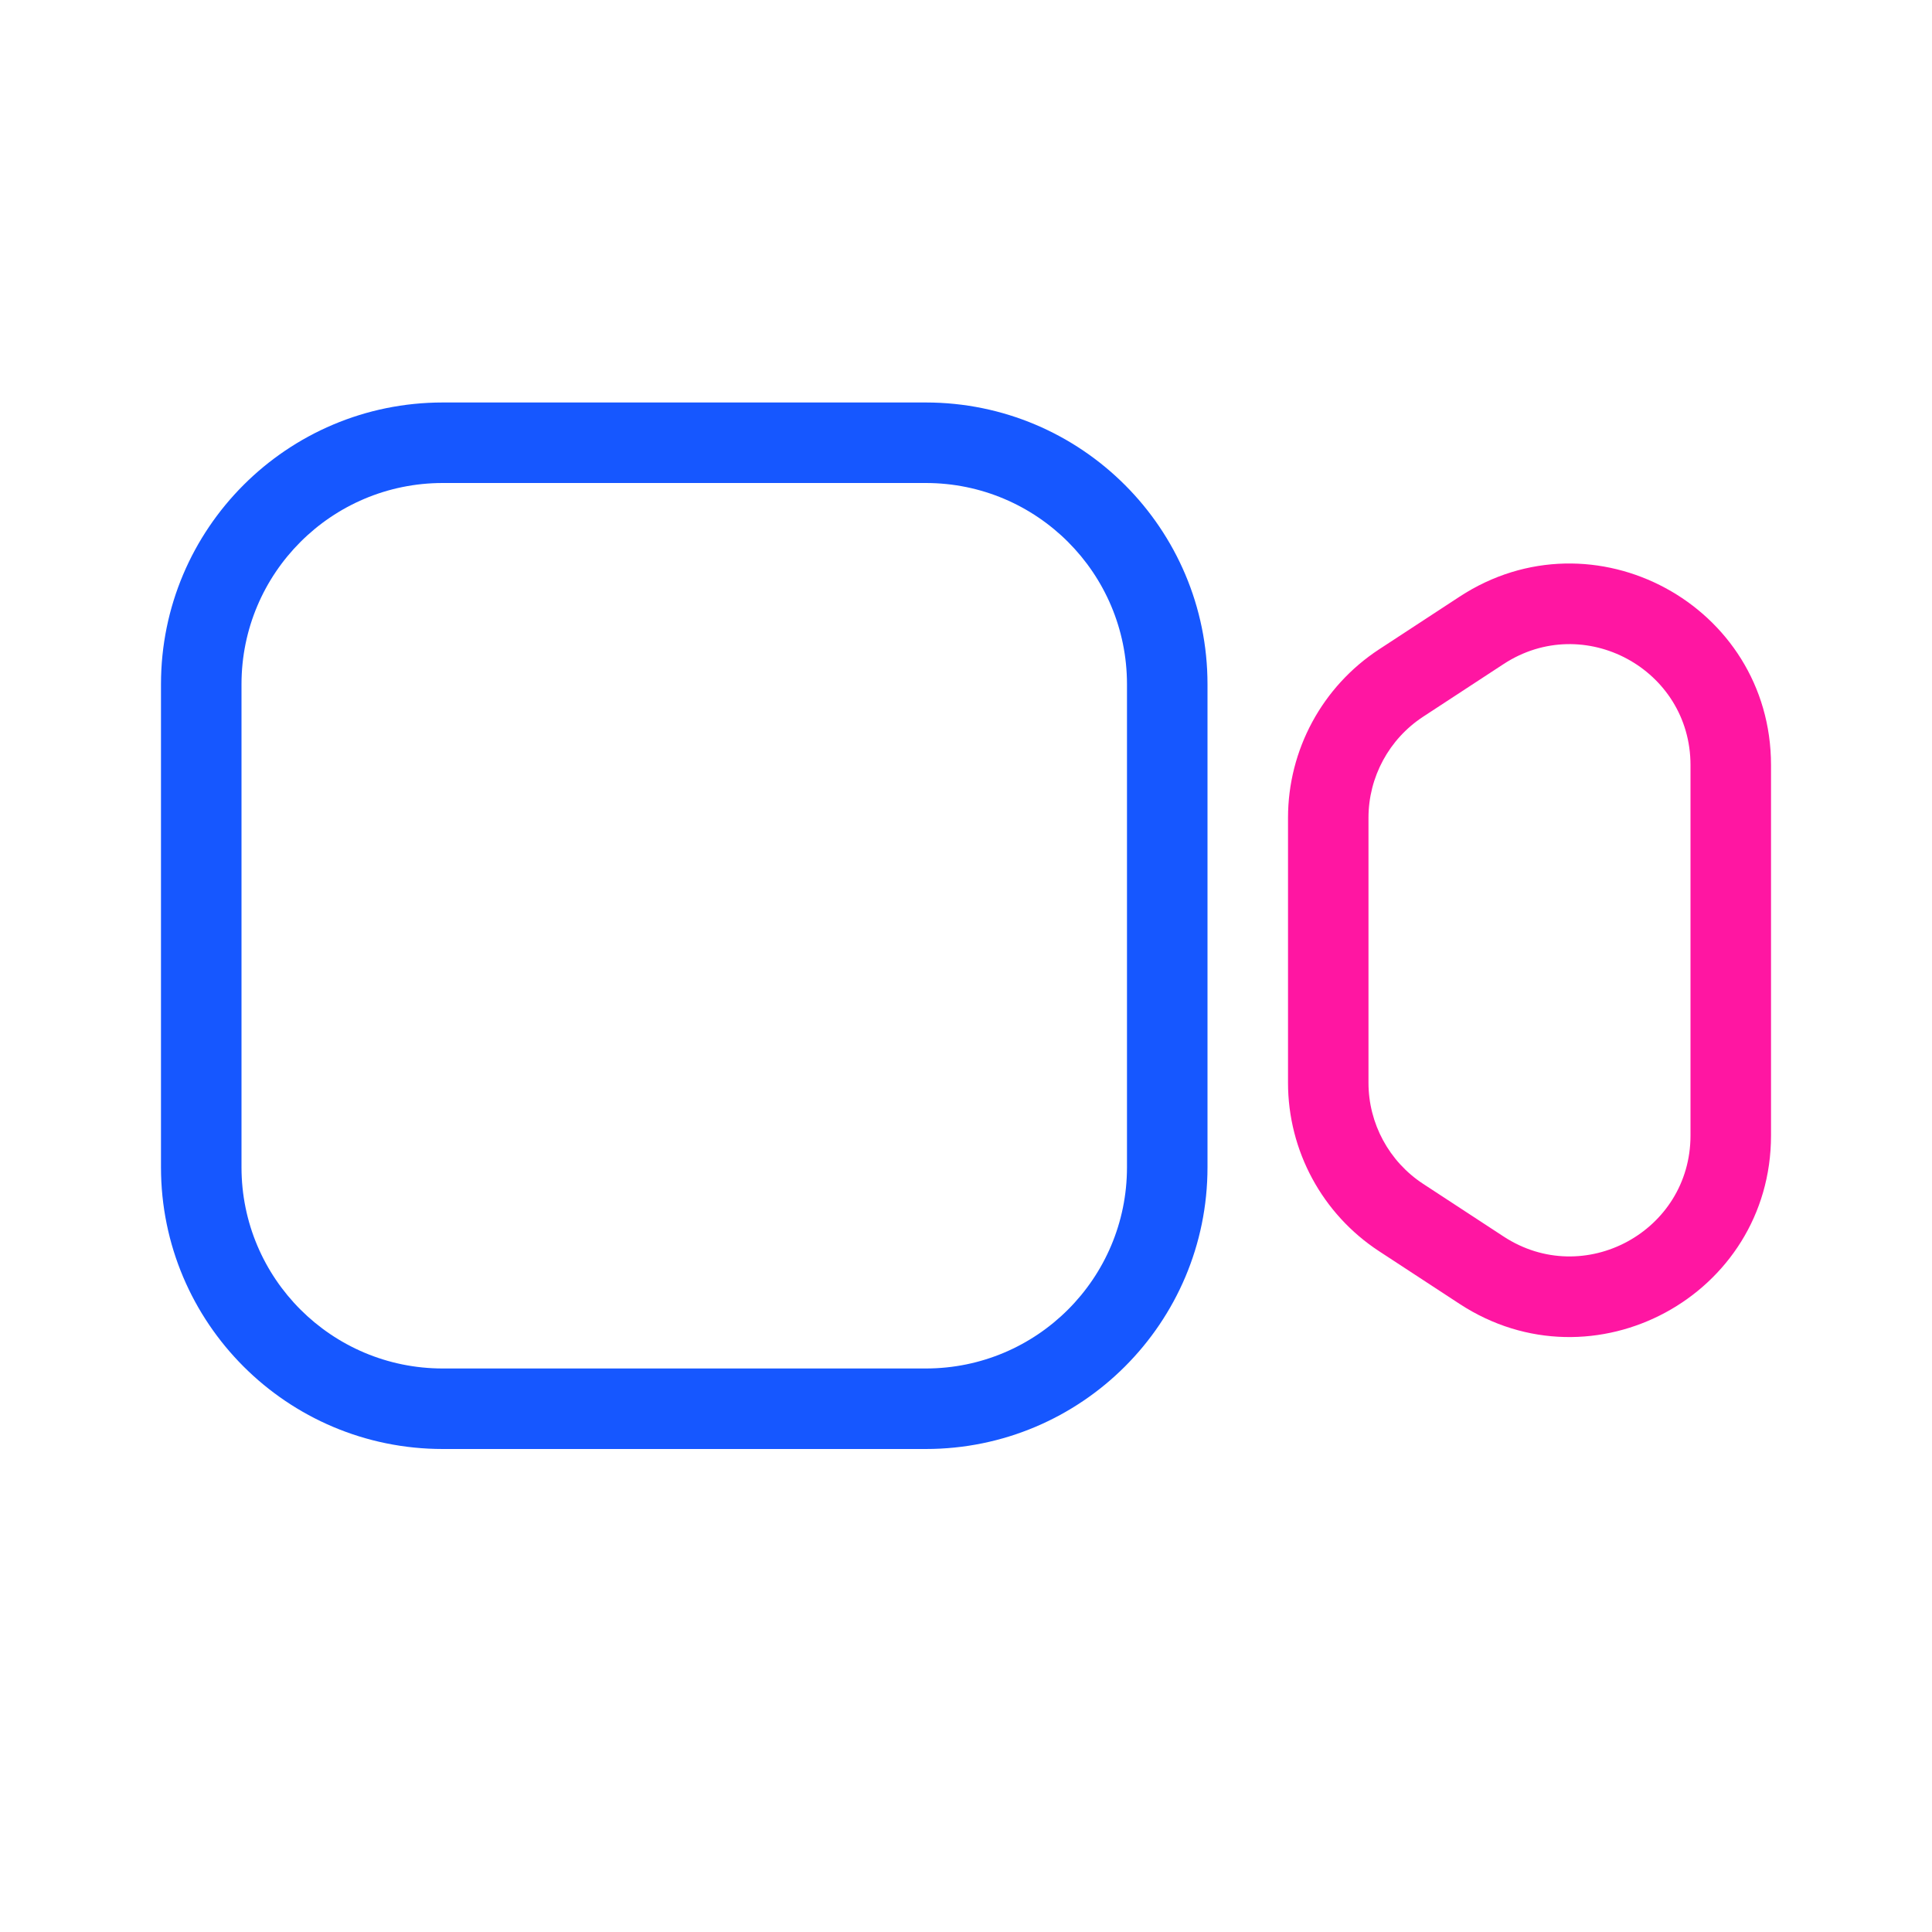
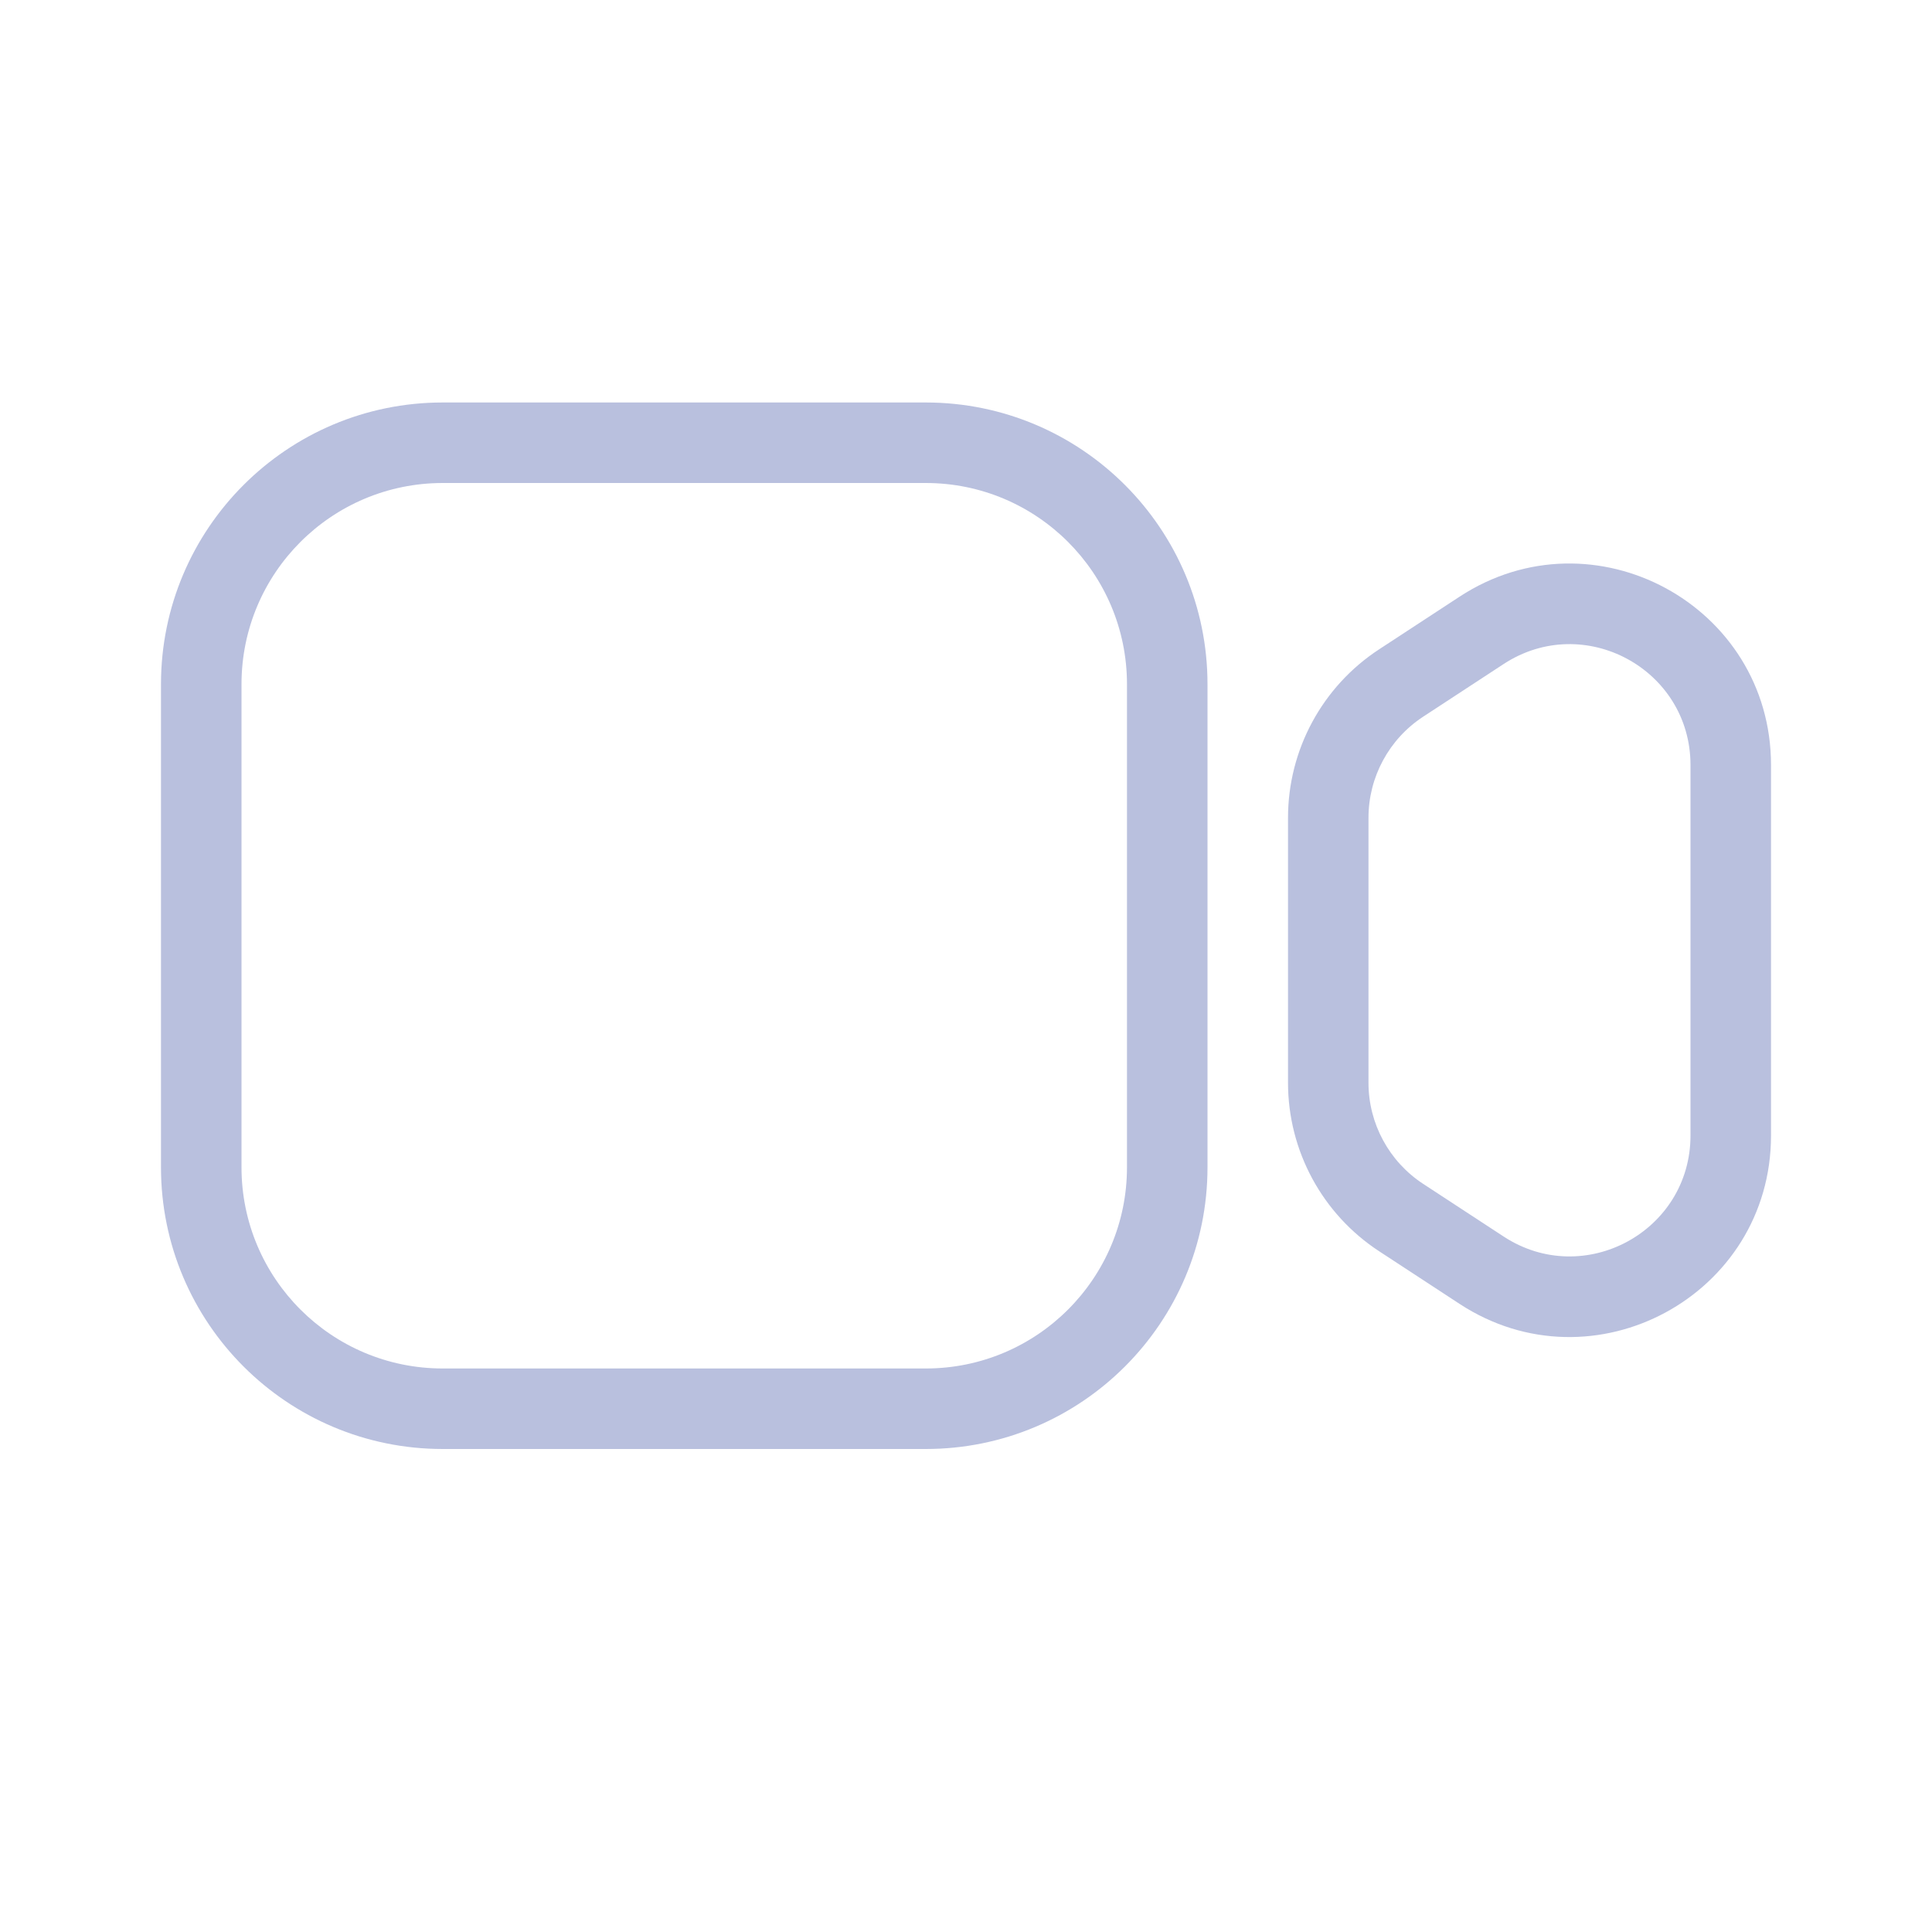
<svg xmlns="http://www.w3.org/2000/svg" width="40" height="40" viewBox="0 0 40 40" fill="none">
-   <path fill-rule="evenodd" clip-rule="evenodd" d="M3.333 14.167C3.333 10.945 5.945 8.333 9.167 8.333H19.167C22.388 8.333 25 10.945 25 14.167V24.167C25 27.388 22.388 30 19.167 30H9.167C5.945 30 3.333 27.388 3.333 24.167V14.167ZM9.167 10C6.865 10 5 11.866 5 14.167V24.167C5 26.468 6.865 28.333 9.167 28.333H19.167C21.468 28.333 23.333 26.468 23.333 24.167V14.167C23.333 11.866 21.468 10 19.167 10H9.167Z" fill="#1657FF" />
-   <path fill-rule="evenodd" clip-rule="evenodd" d="M35 15.84C35 13.853 32.794 12.66 31.131 13.748L29.464 14.839C28.759 15.301 28.333 16.088 28.333 16.931V22.418C28.333 23.261 28.759 24.048 29.464 24.51L31.131 25.601C32.794 26.689 35 25.496 35 23.509V15.84ZM30.218 12.354C32.989 10.54 36.667 12.528 36.667 15.84V23.509C36.667 26.821 32.989 28.809 30.218 26.995L28.551 25.904C27.375 25.134 26.667 23.823 26.667 22.418V16.931C26.667 15.526 27.375 14.215 28.551 13.445L30.218 12.354Z" fill="#FF16A2" />
+   <path fill-rule="evenodd" clip-rule="evenodd" d="M3.333 14.167C3.333 10.945 5.945 8.333 9.167 8.333H19.167C22.388 8.333 25 10.945 25 14.167V24.167C25 27.388 22.388 30 19.167 30H9.167C5.945 30 3.333 27.388 3.333 24.167V14.167ZM9.167 10C6.865 10 5 11.866 5 14.167V24.167C5 26.468 6.865 28.333 9.167 28.333H19.167C21.468 28.333 23.333 26.468 23.333 24.167V14.167C23.333 11.866 21.468 10 19.167 10H9.167Z" fill="#B9C0DE" />
+   <path fill-rule="evenodd" clip-rule="evenodd" d="M35 15.84C35 13.853 32.794 12.66 31.131 13.748L29.464 14.839C28.759 15.301 28.333 16.088 28.333 16.931V22.418C28.333 23.261 28.759 24.048 29.464 24.51L31.131 25.601C32.794 26.689 35 25.496 35 23.509V15.84ZM30.218 12.354C32.989 10.54 36.667 12.528 36.667 15.84V23.509C36.667 26.821 32.989 28.809 30.218 26.995L28.551 25.904C27.375 25.134 26.667 23.823 26.667 22.418V16.931C26.667 15.526 27.375 14.215 28.551 13.445L30.218 12.354Z" fill="#B9C0DE" />
</svg>
